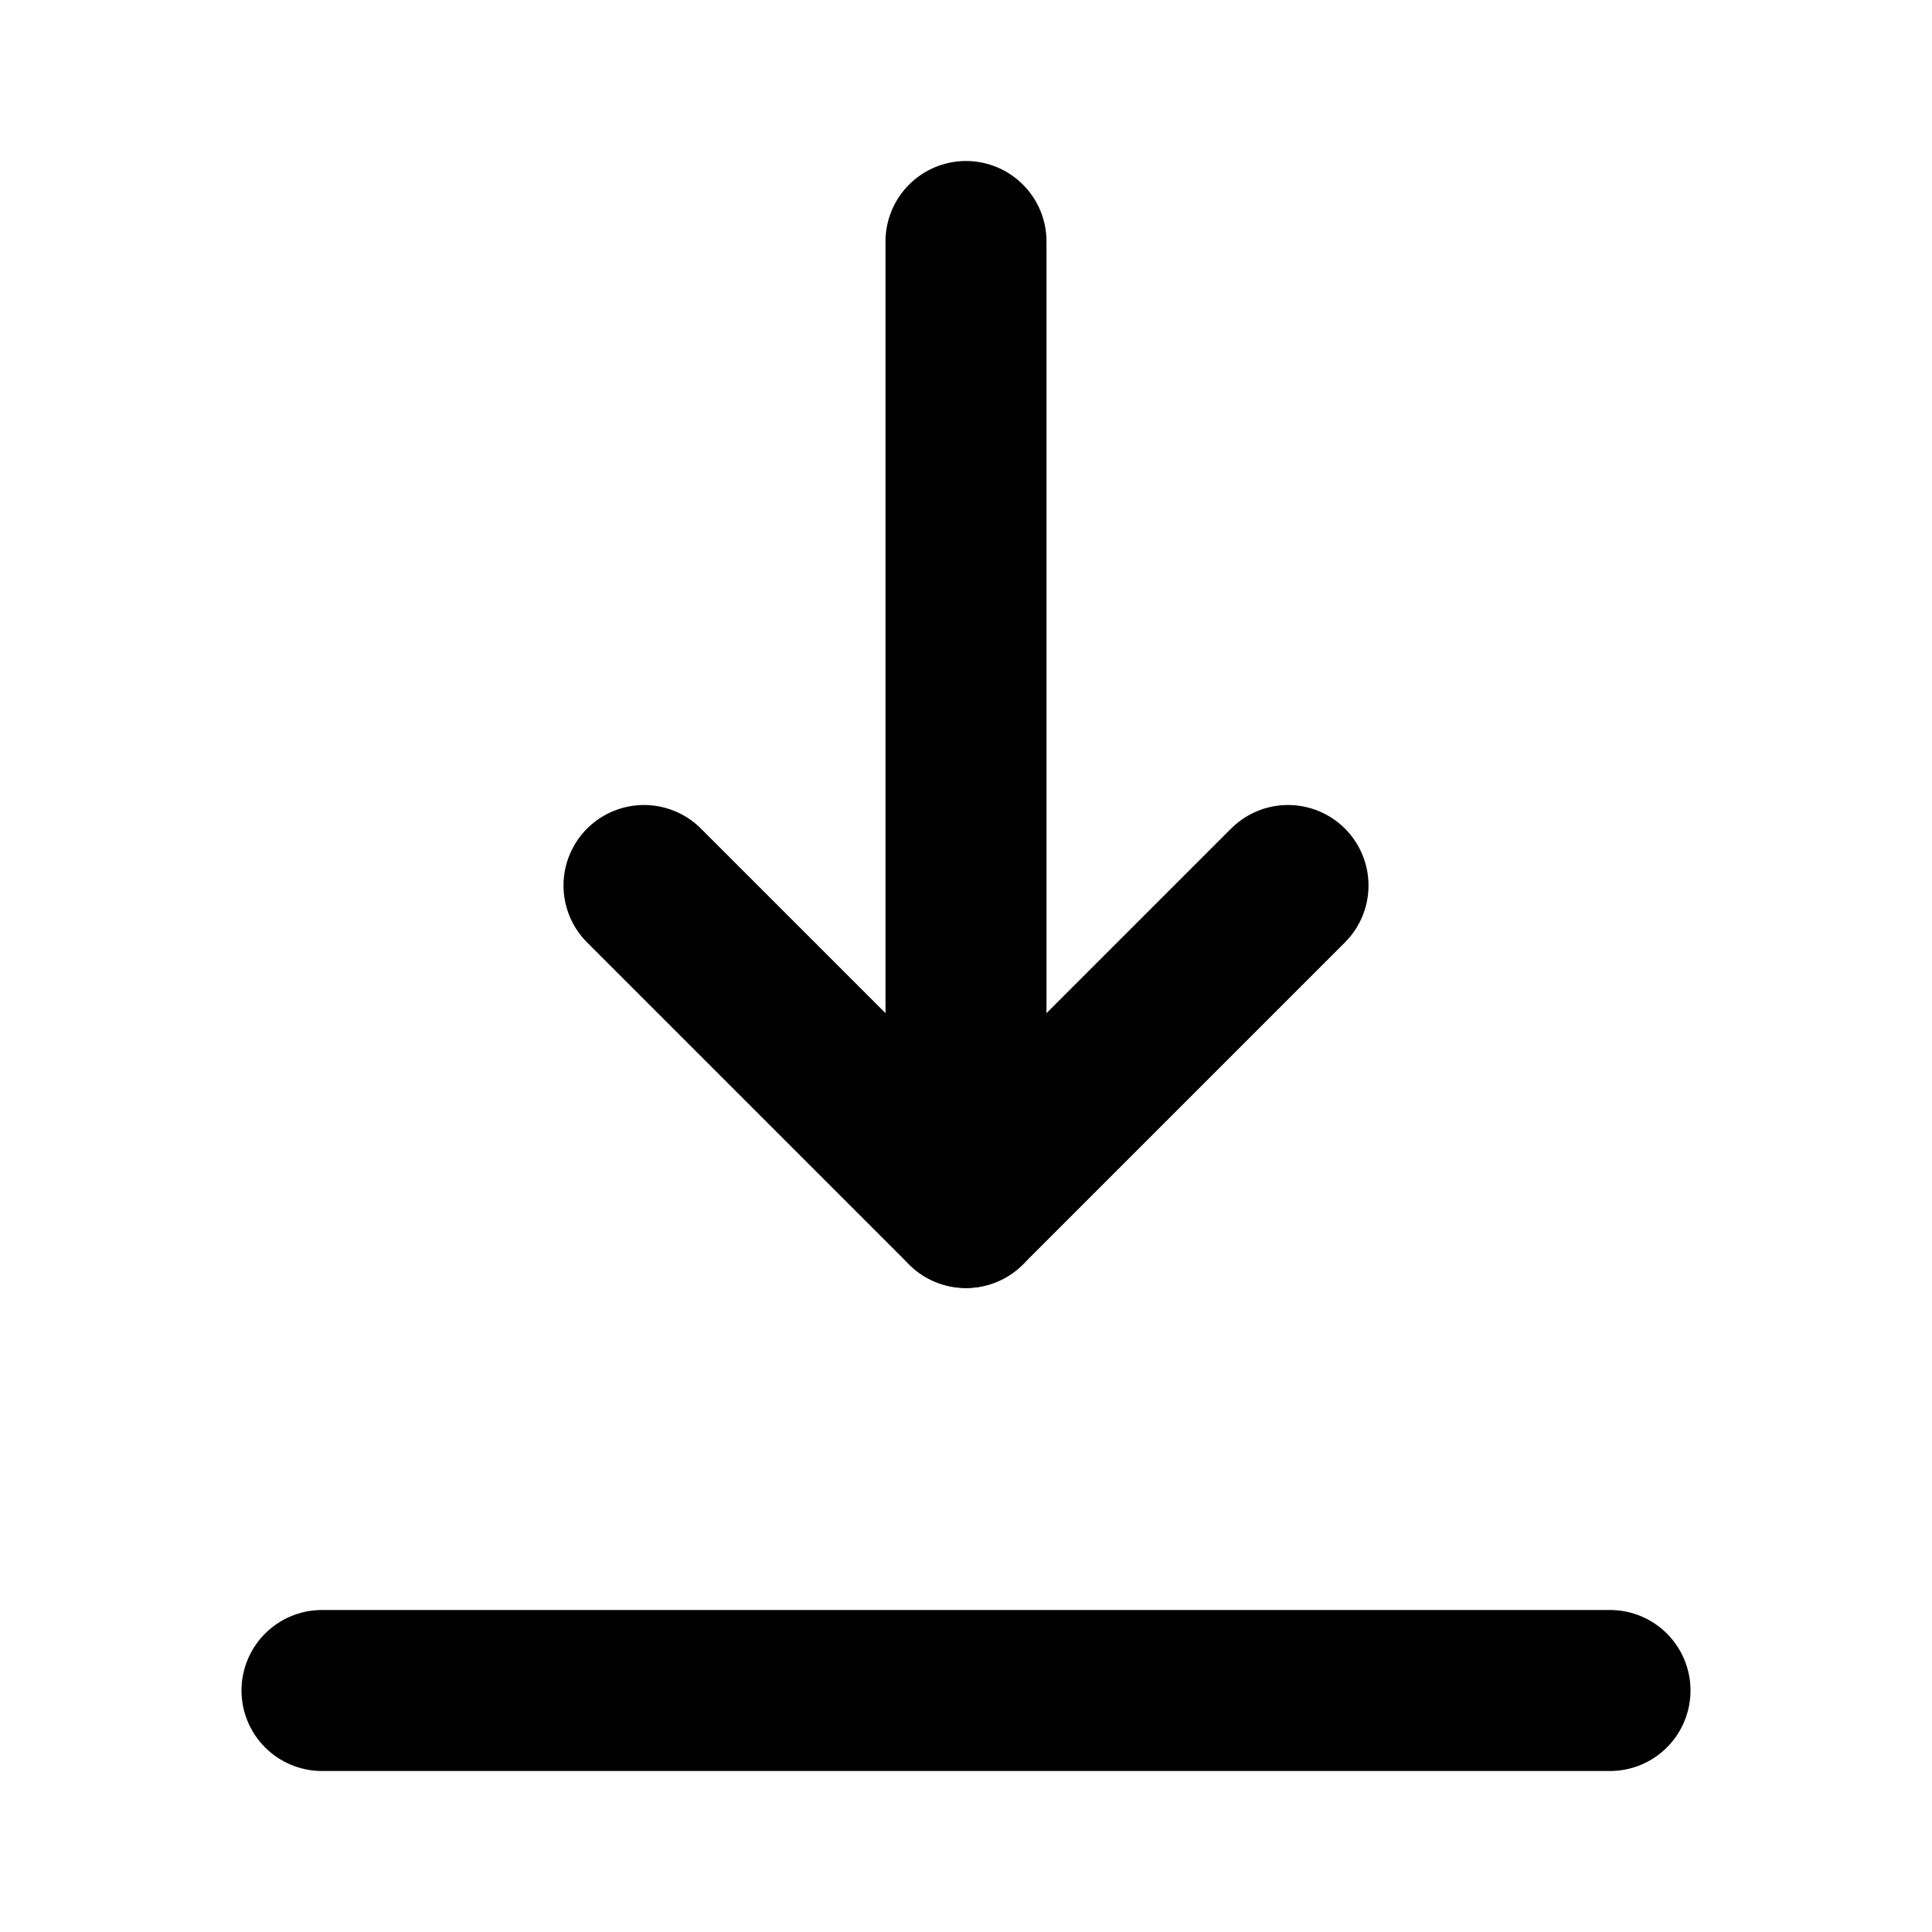
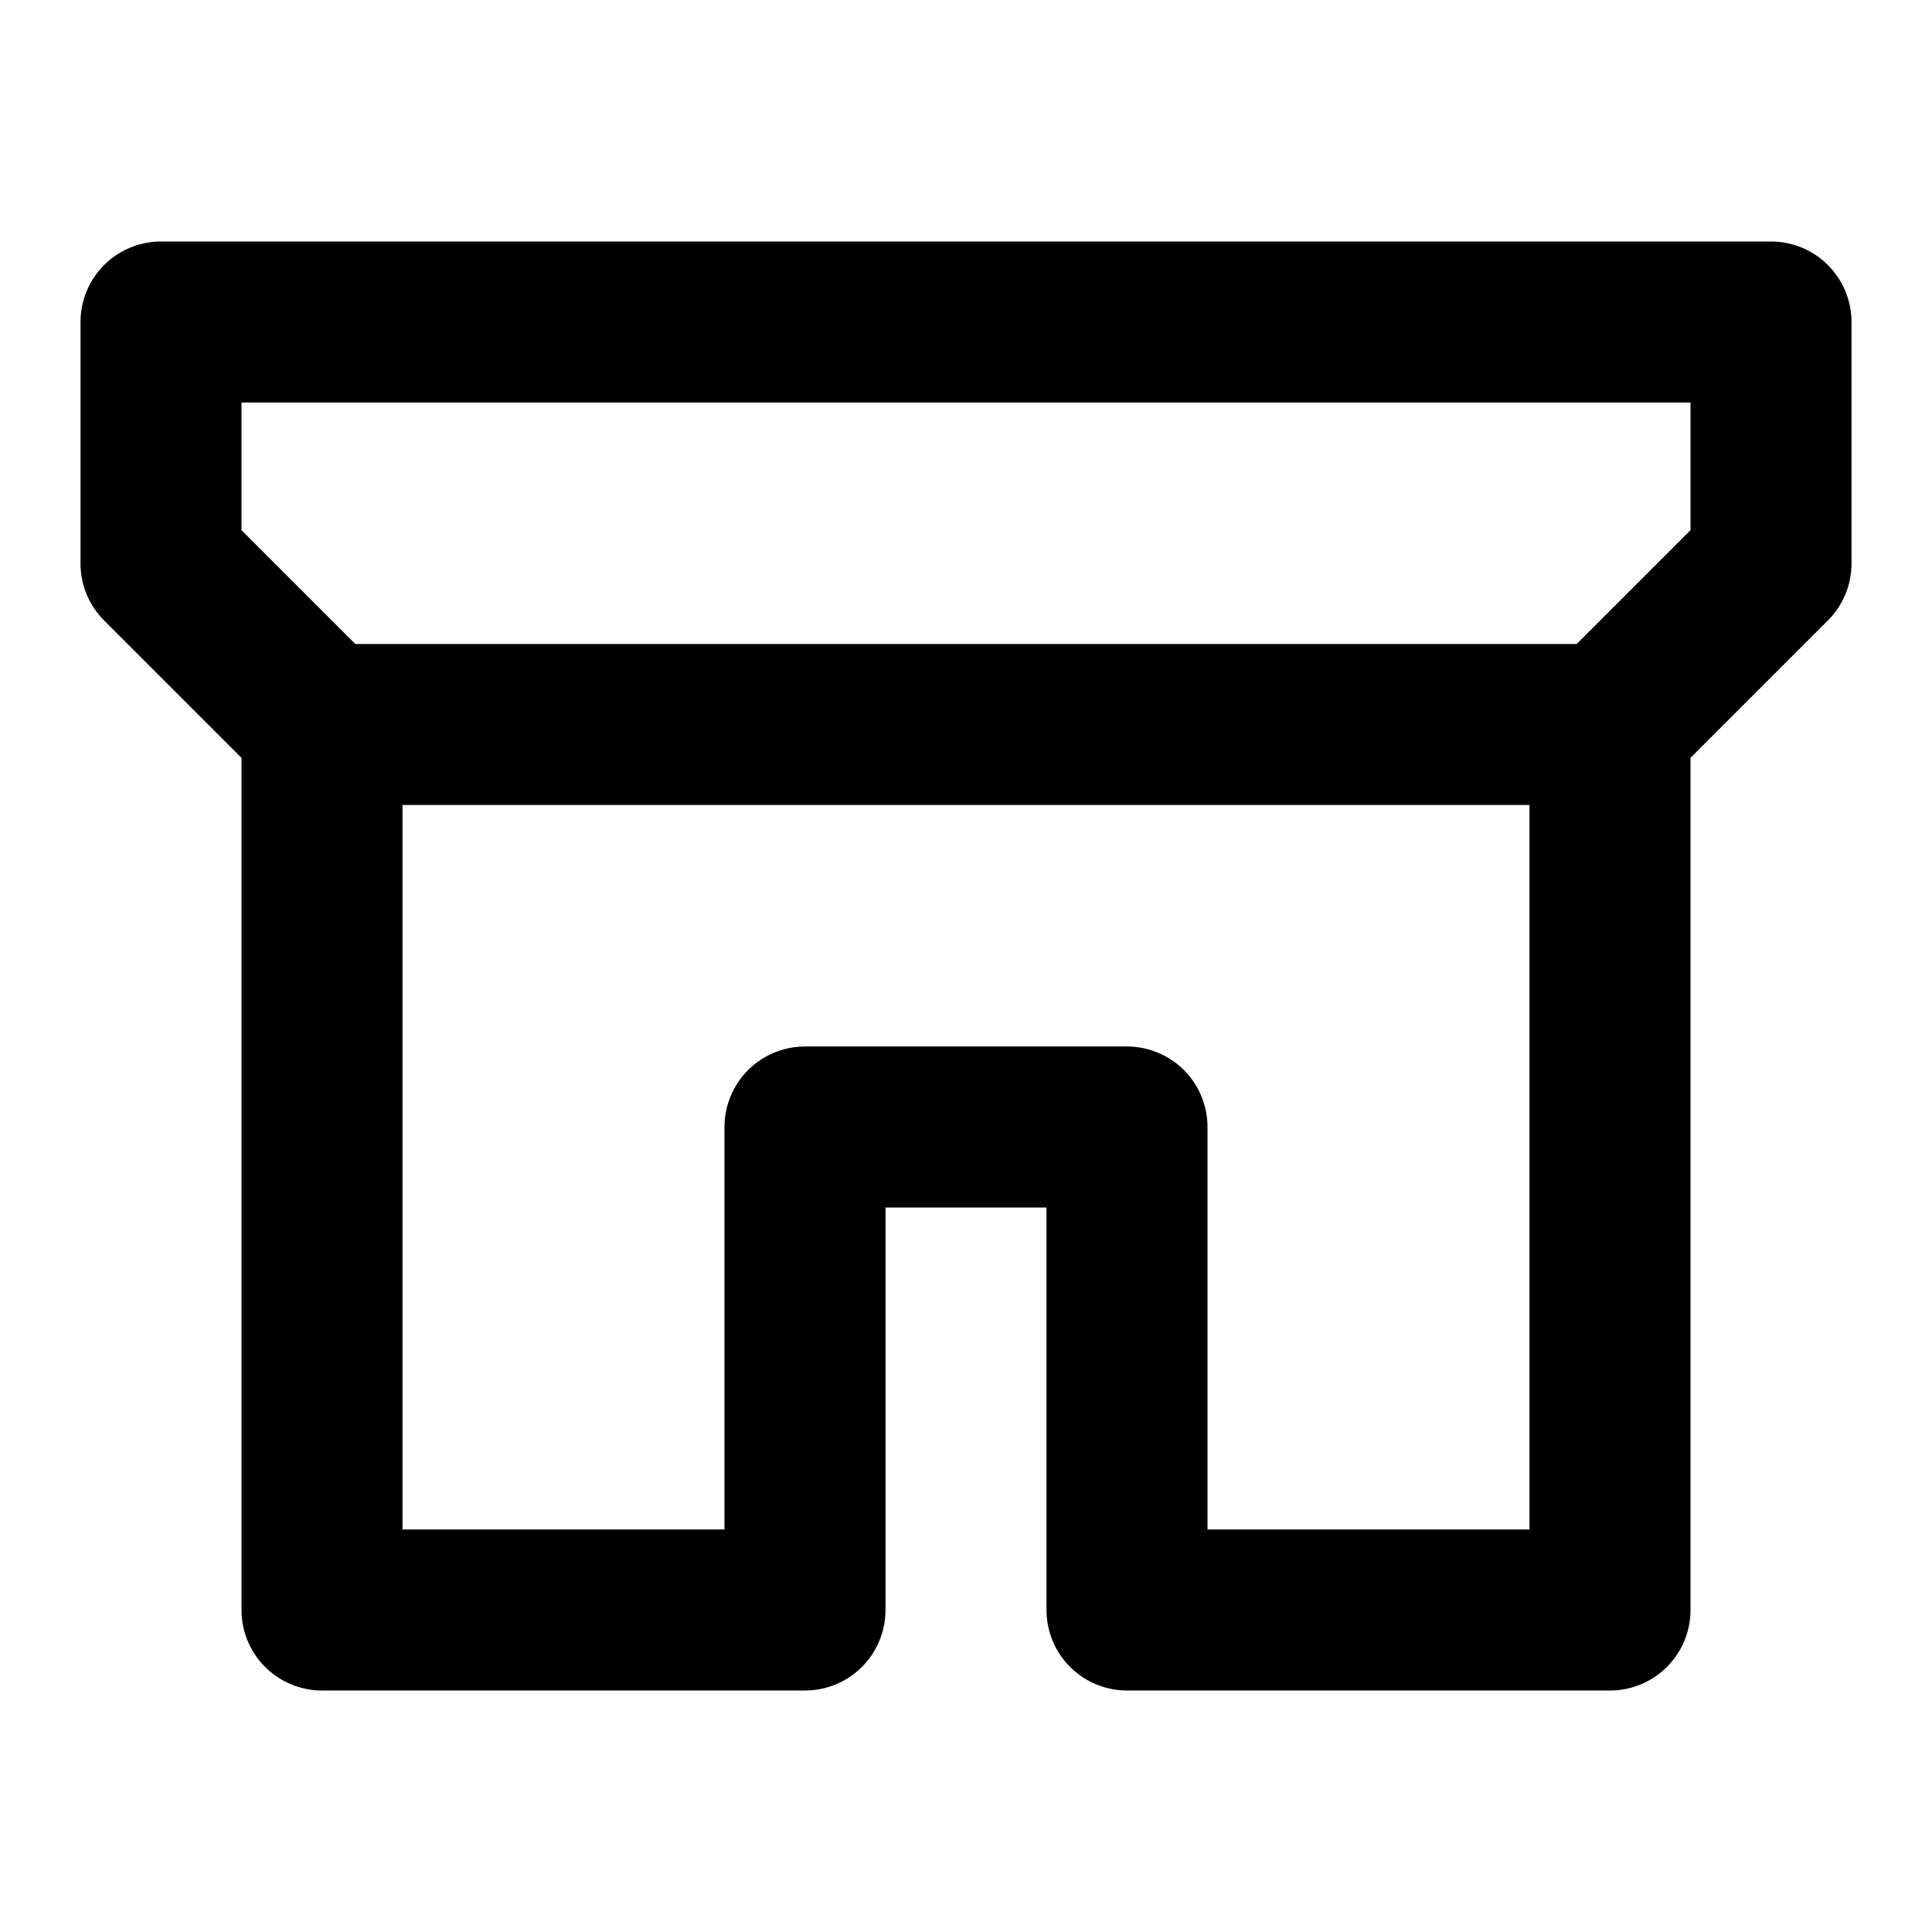
<svg xmlns="http://www.w3.org/2000/svg" viewBox="0 0 24 24" fill="none" stroke="currentColor" stroke-width="2" stroke-linecap="round" stroke-linejoin="round">
-   <path d="M12 3v12" />
-   <path d="m8 11 4 4 4-4" />
-   <path d="M20 21H4" />
+   <path d="M2 4h20v3l-2 2H4L2 7z" />
+   <path d="M4 9v11h6v-6h4v6h6V9" />
</svg>
